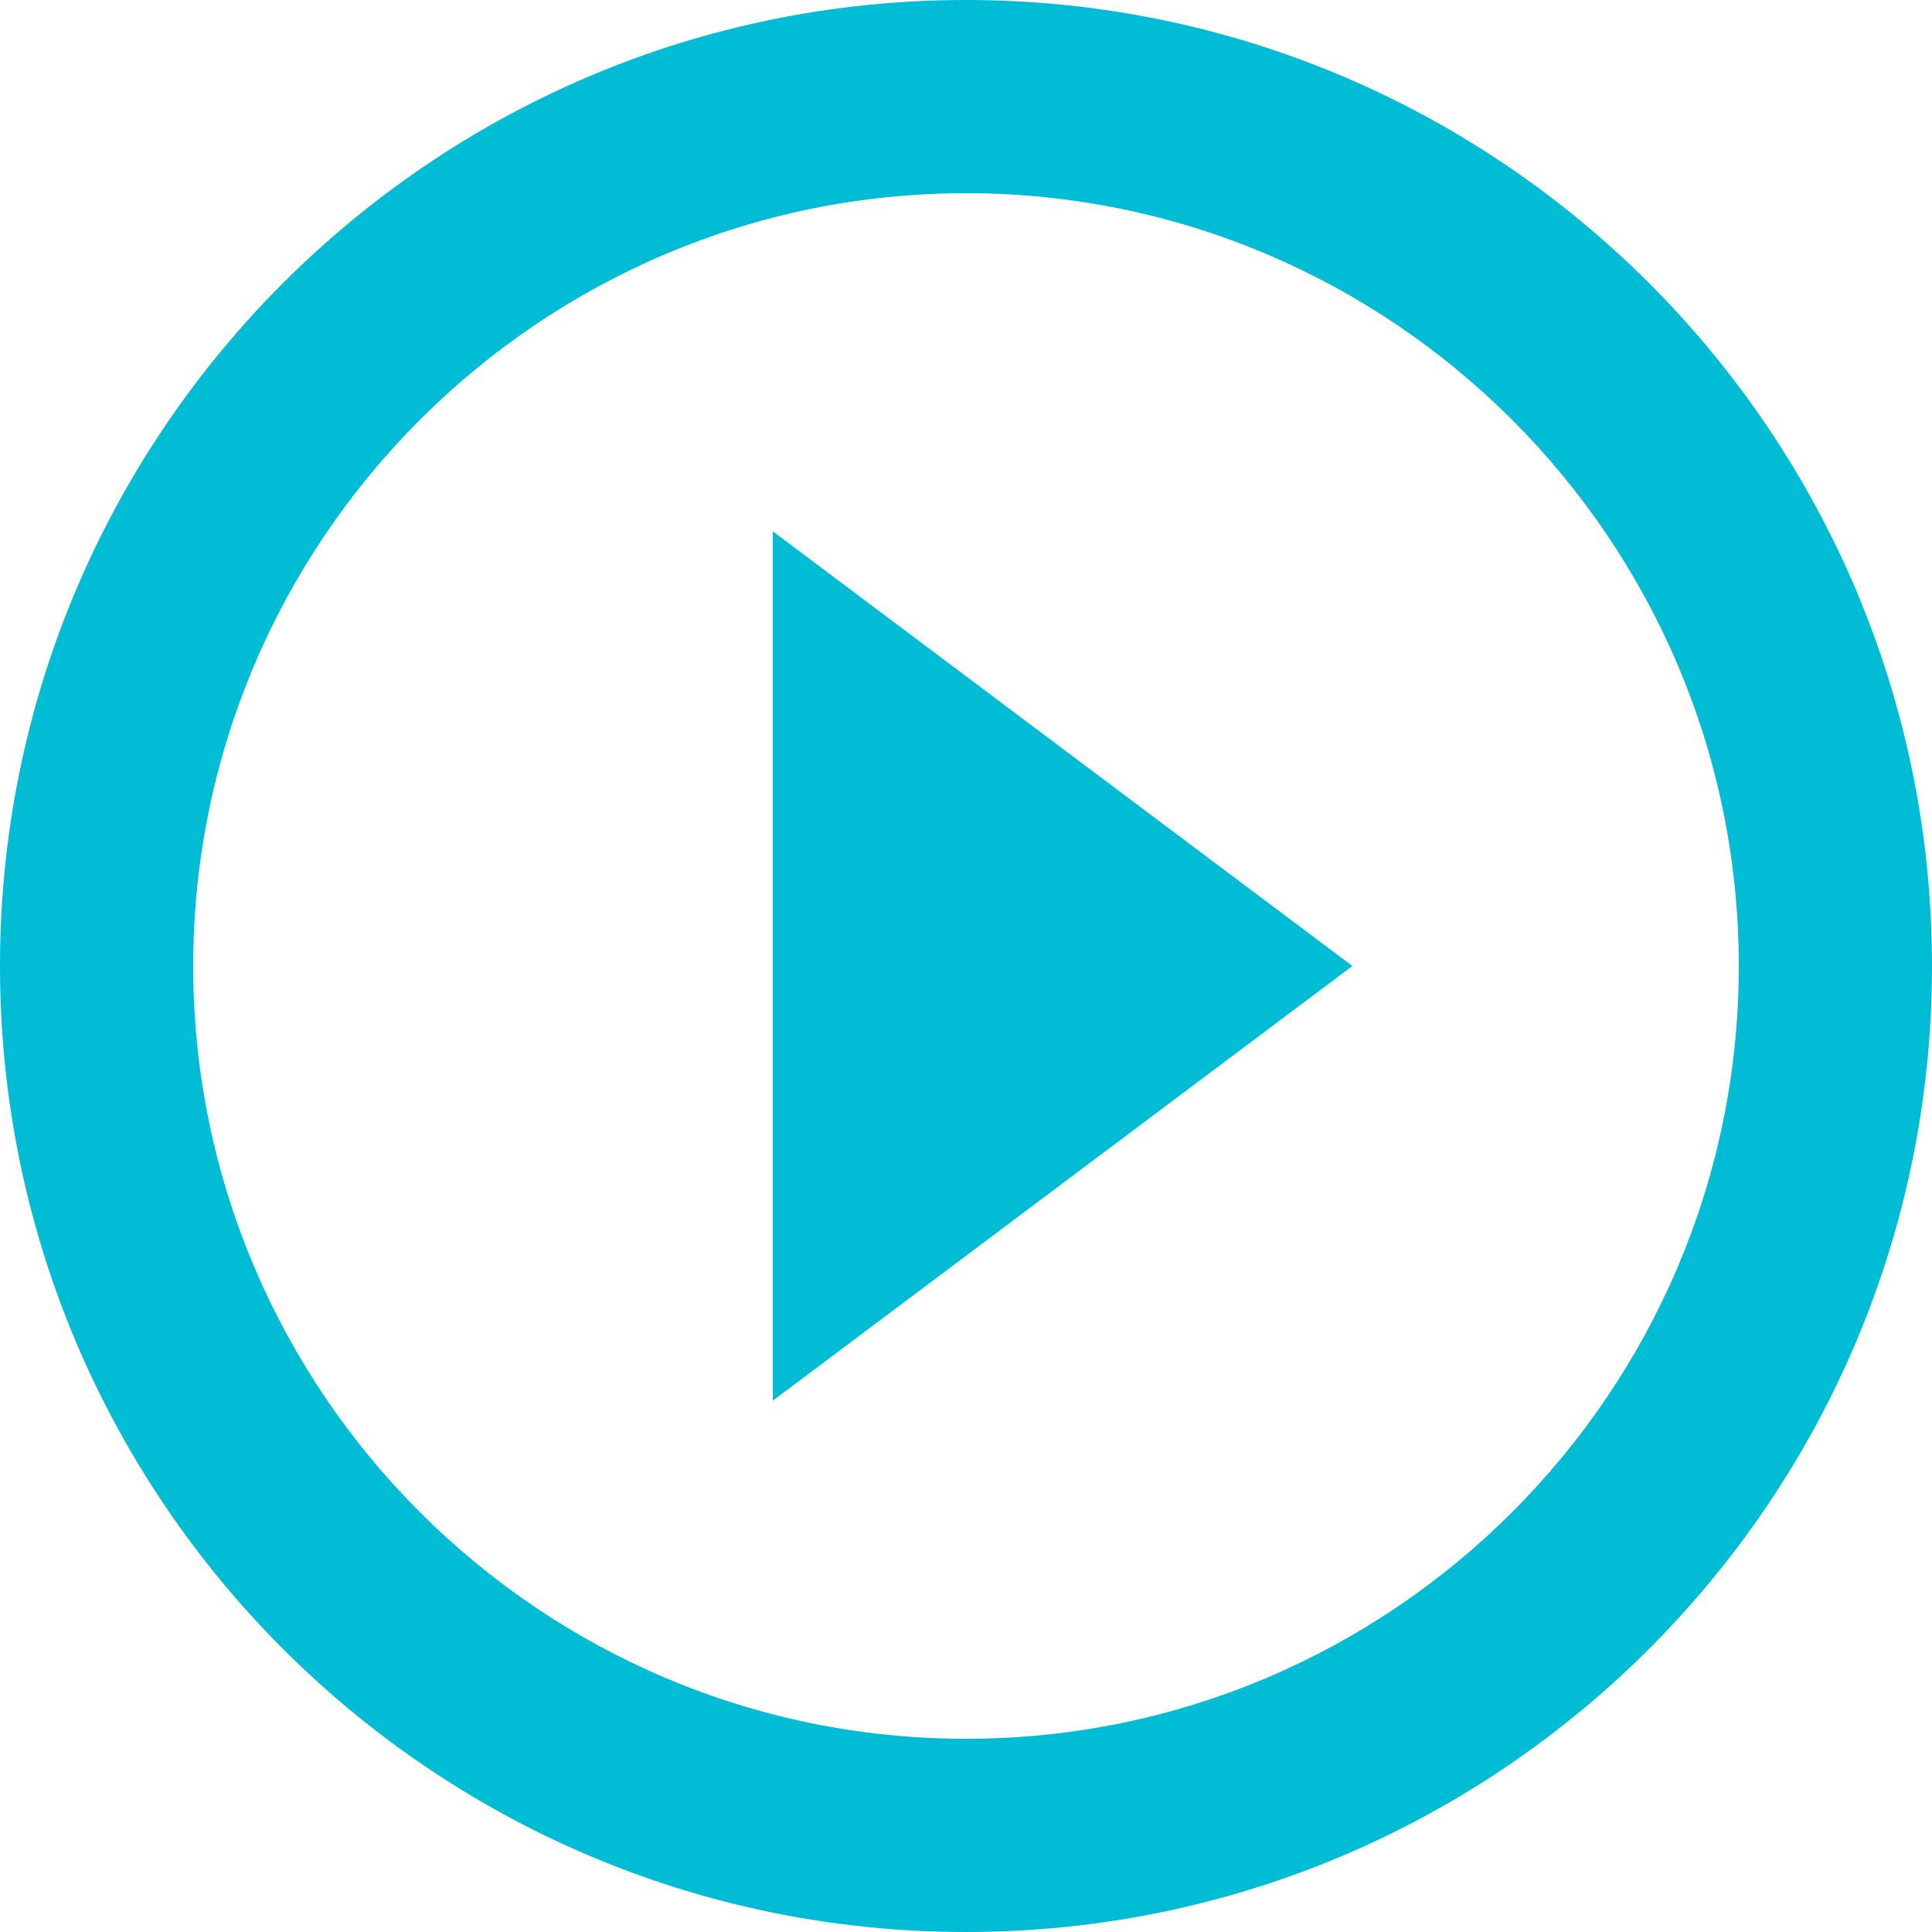
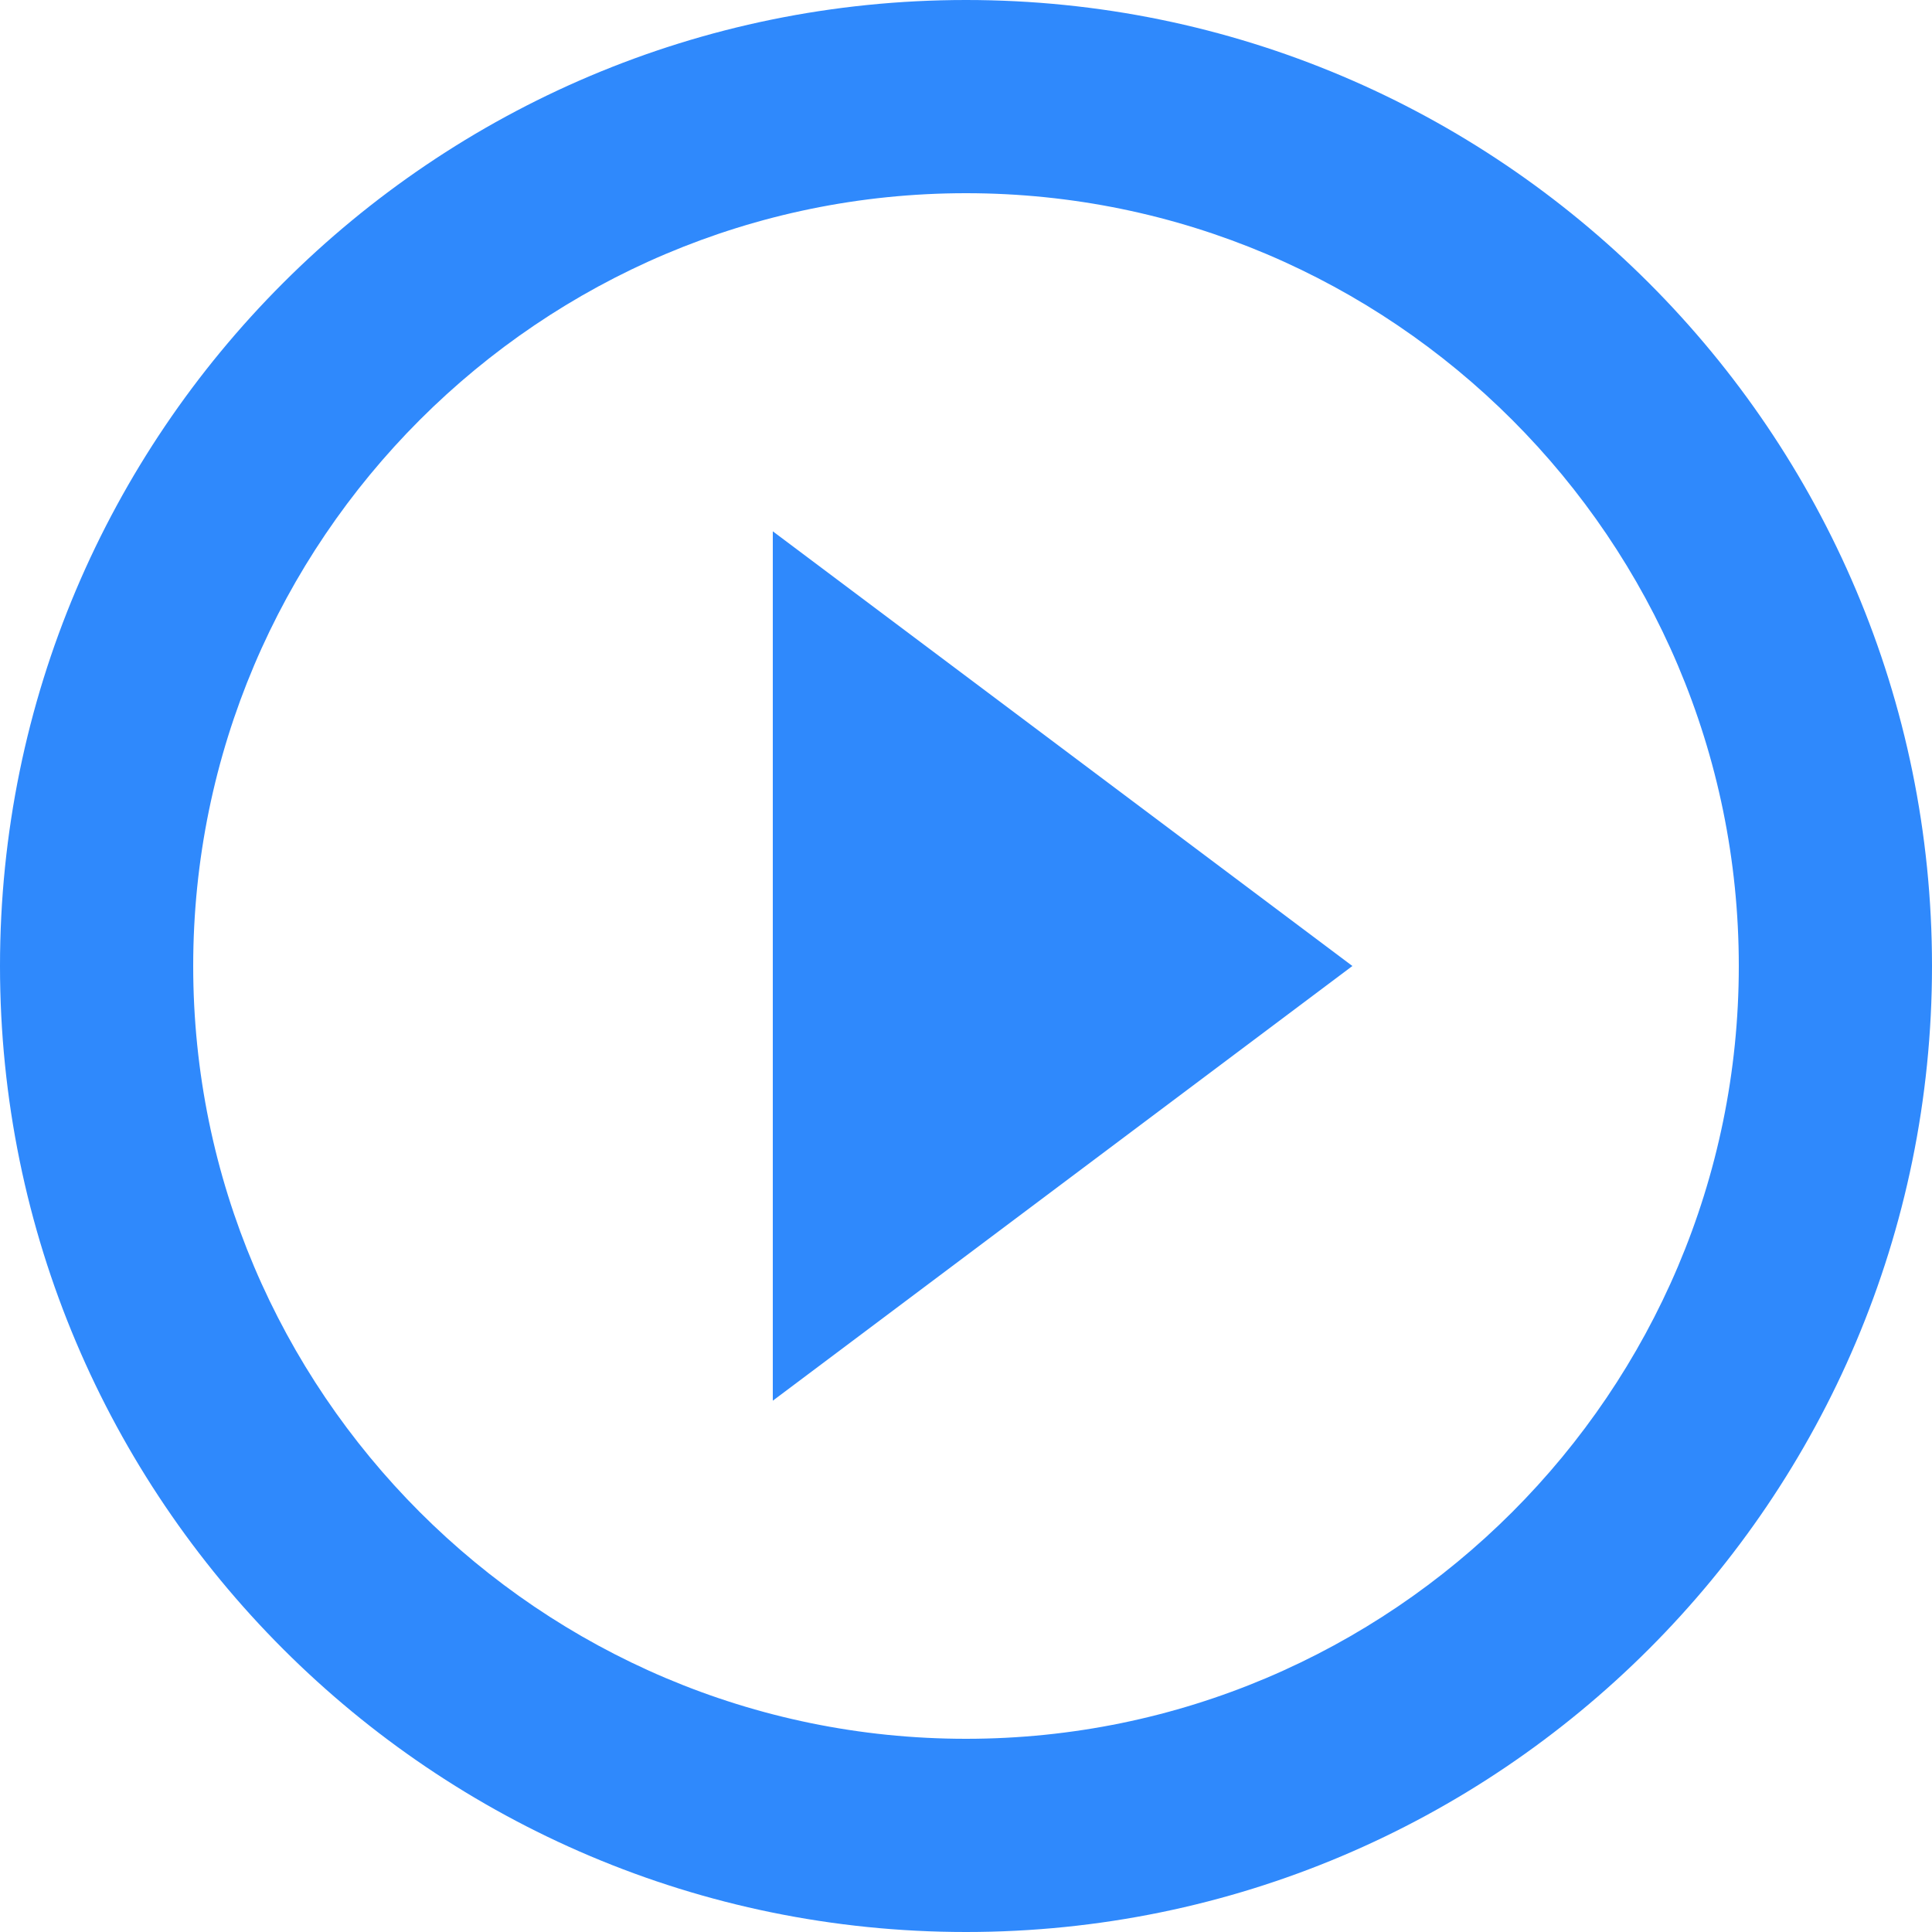
<svg xmlns="http://www.w3.org/2000/svg" width="20px" height="20px" viewBox="0 0 20 20" version="1.1">
  <defs />
  <g id="Page-1" stroke="none" stroke-width="1" fill="none" fill-rule="evenodd">
-     <g id="Group-45" transform="translate(0, -2)" fill-rule="nonzero" fill="#00BCD4">
+     <g id="Group-45" transform="translate(0, -2)" fill-rule="nonzero" fill="#2f89fc">
      <g id="ic_play_circle_outline_black_24px" transform="translate(0, 2)">
        <path d="M8,14.5 L14,10 L8,5.5 L8,14.5 Z M10,0 C4.48,0 0,4.48 0,10 C0,15.52 4.48,20 10,20 C15.52,20 20,15.52 20,10 C20,4.48 15.52,0 10,0 Z M10,18 C5.59,18 2,14.41 2,10 C2,5.59 5.59,2 10,2 C14.41,2 18,5.59 18,10 C18,14.41 14.41,18 10,18 Z" id="Shape" />
      </g>
    </g>
  </g>
</svg>
